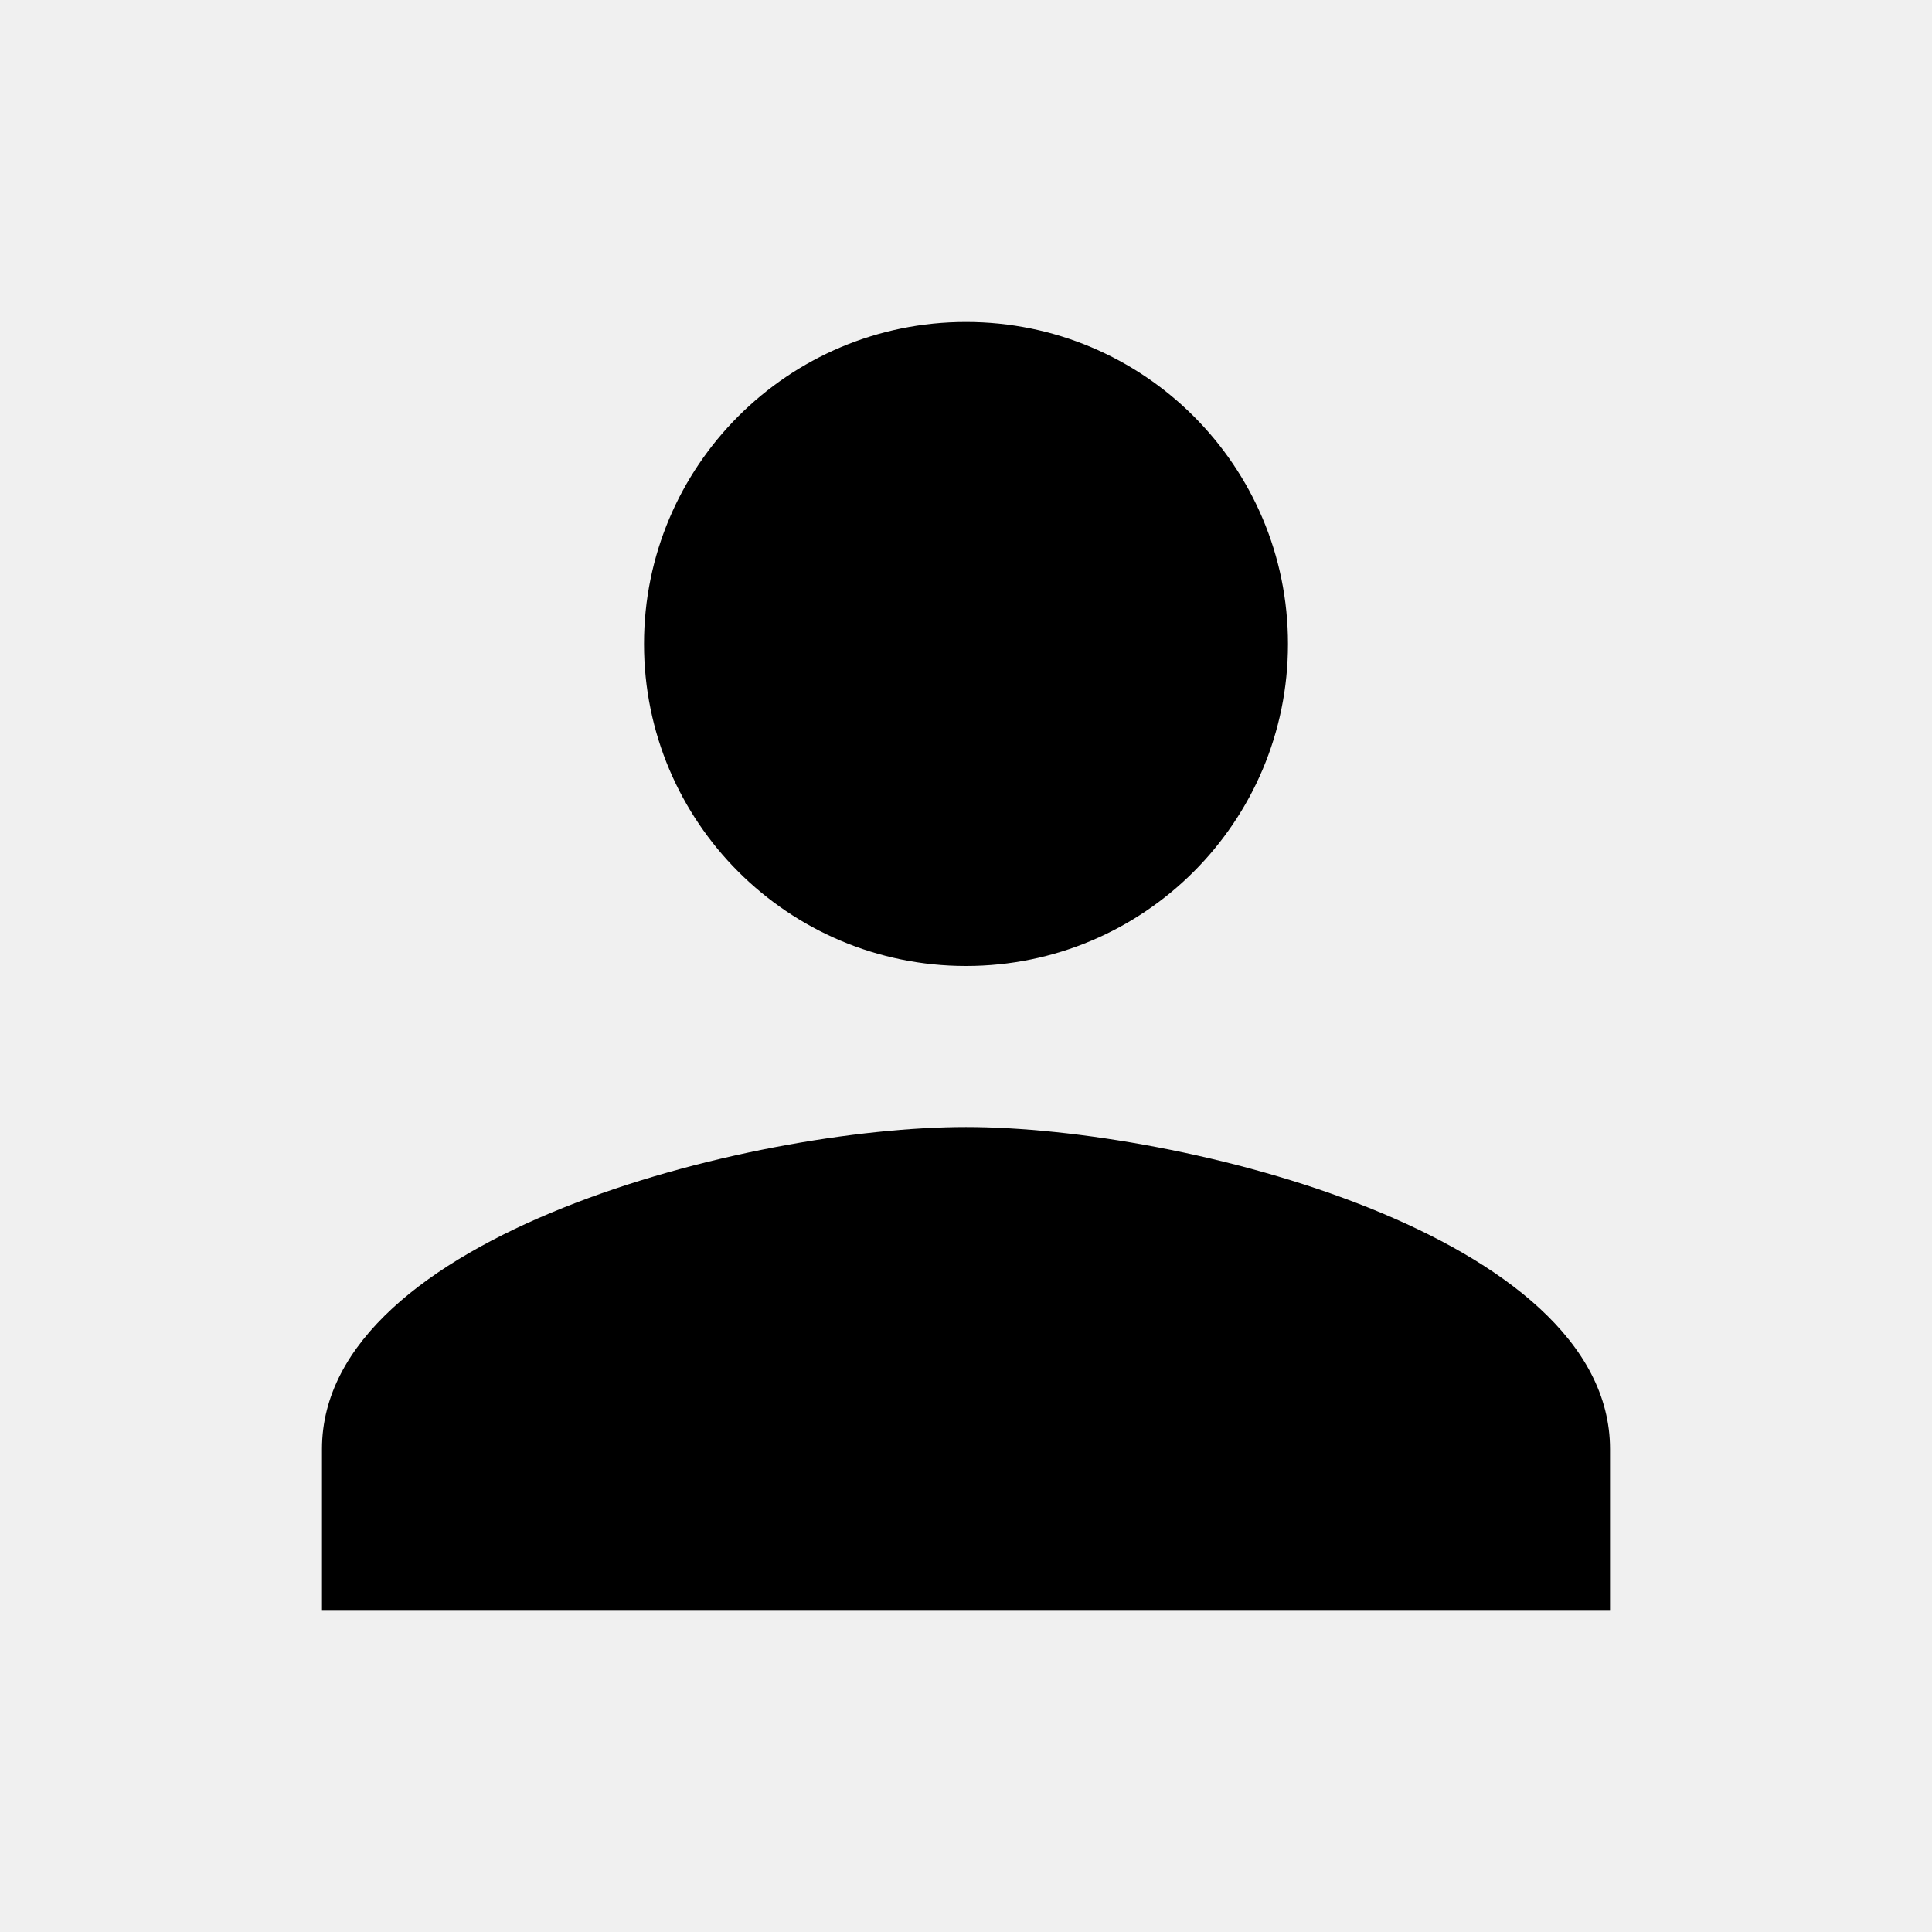
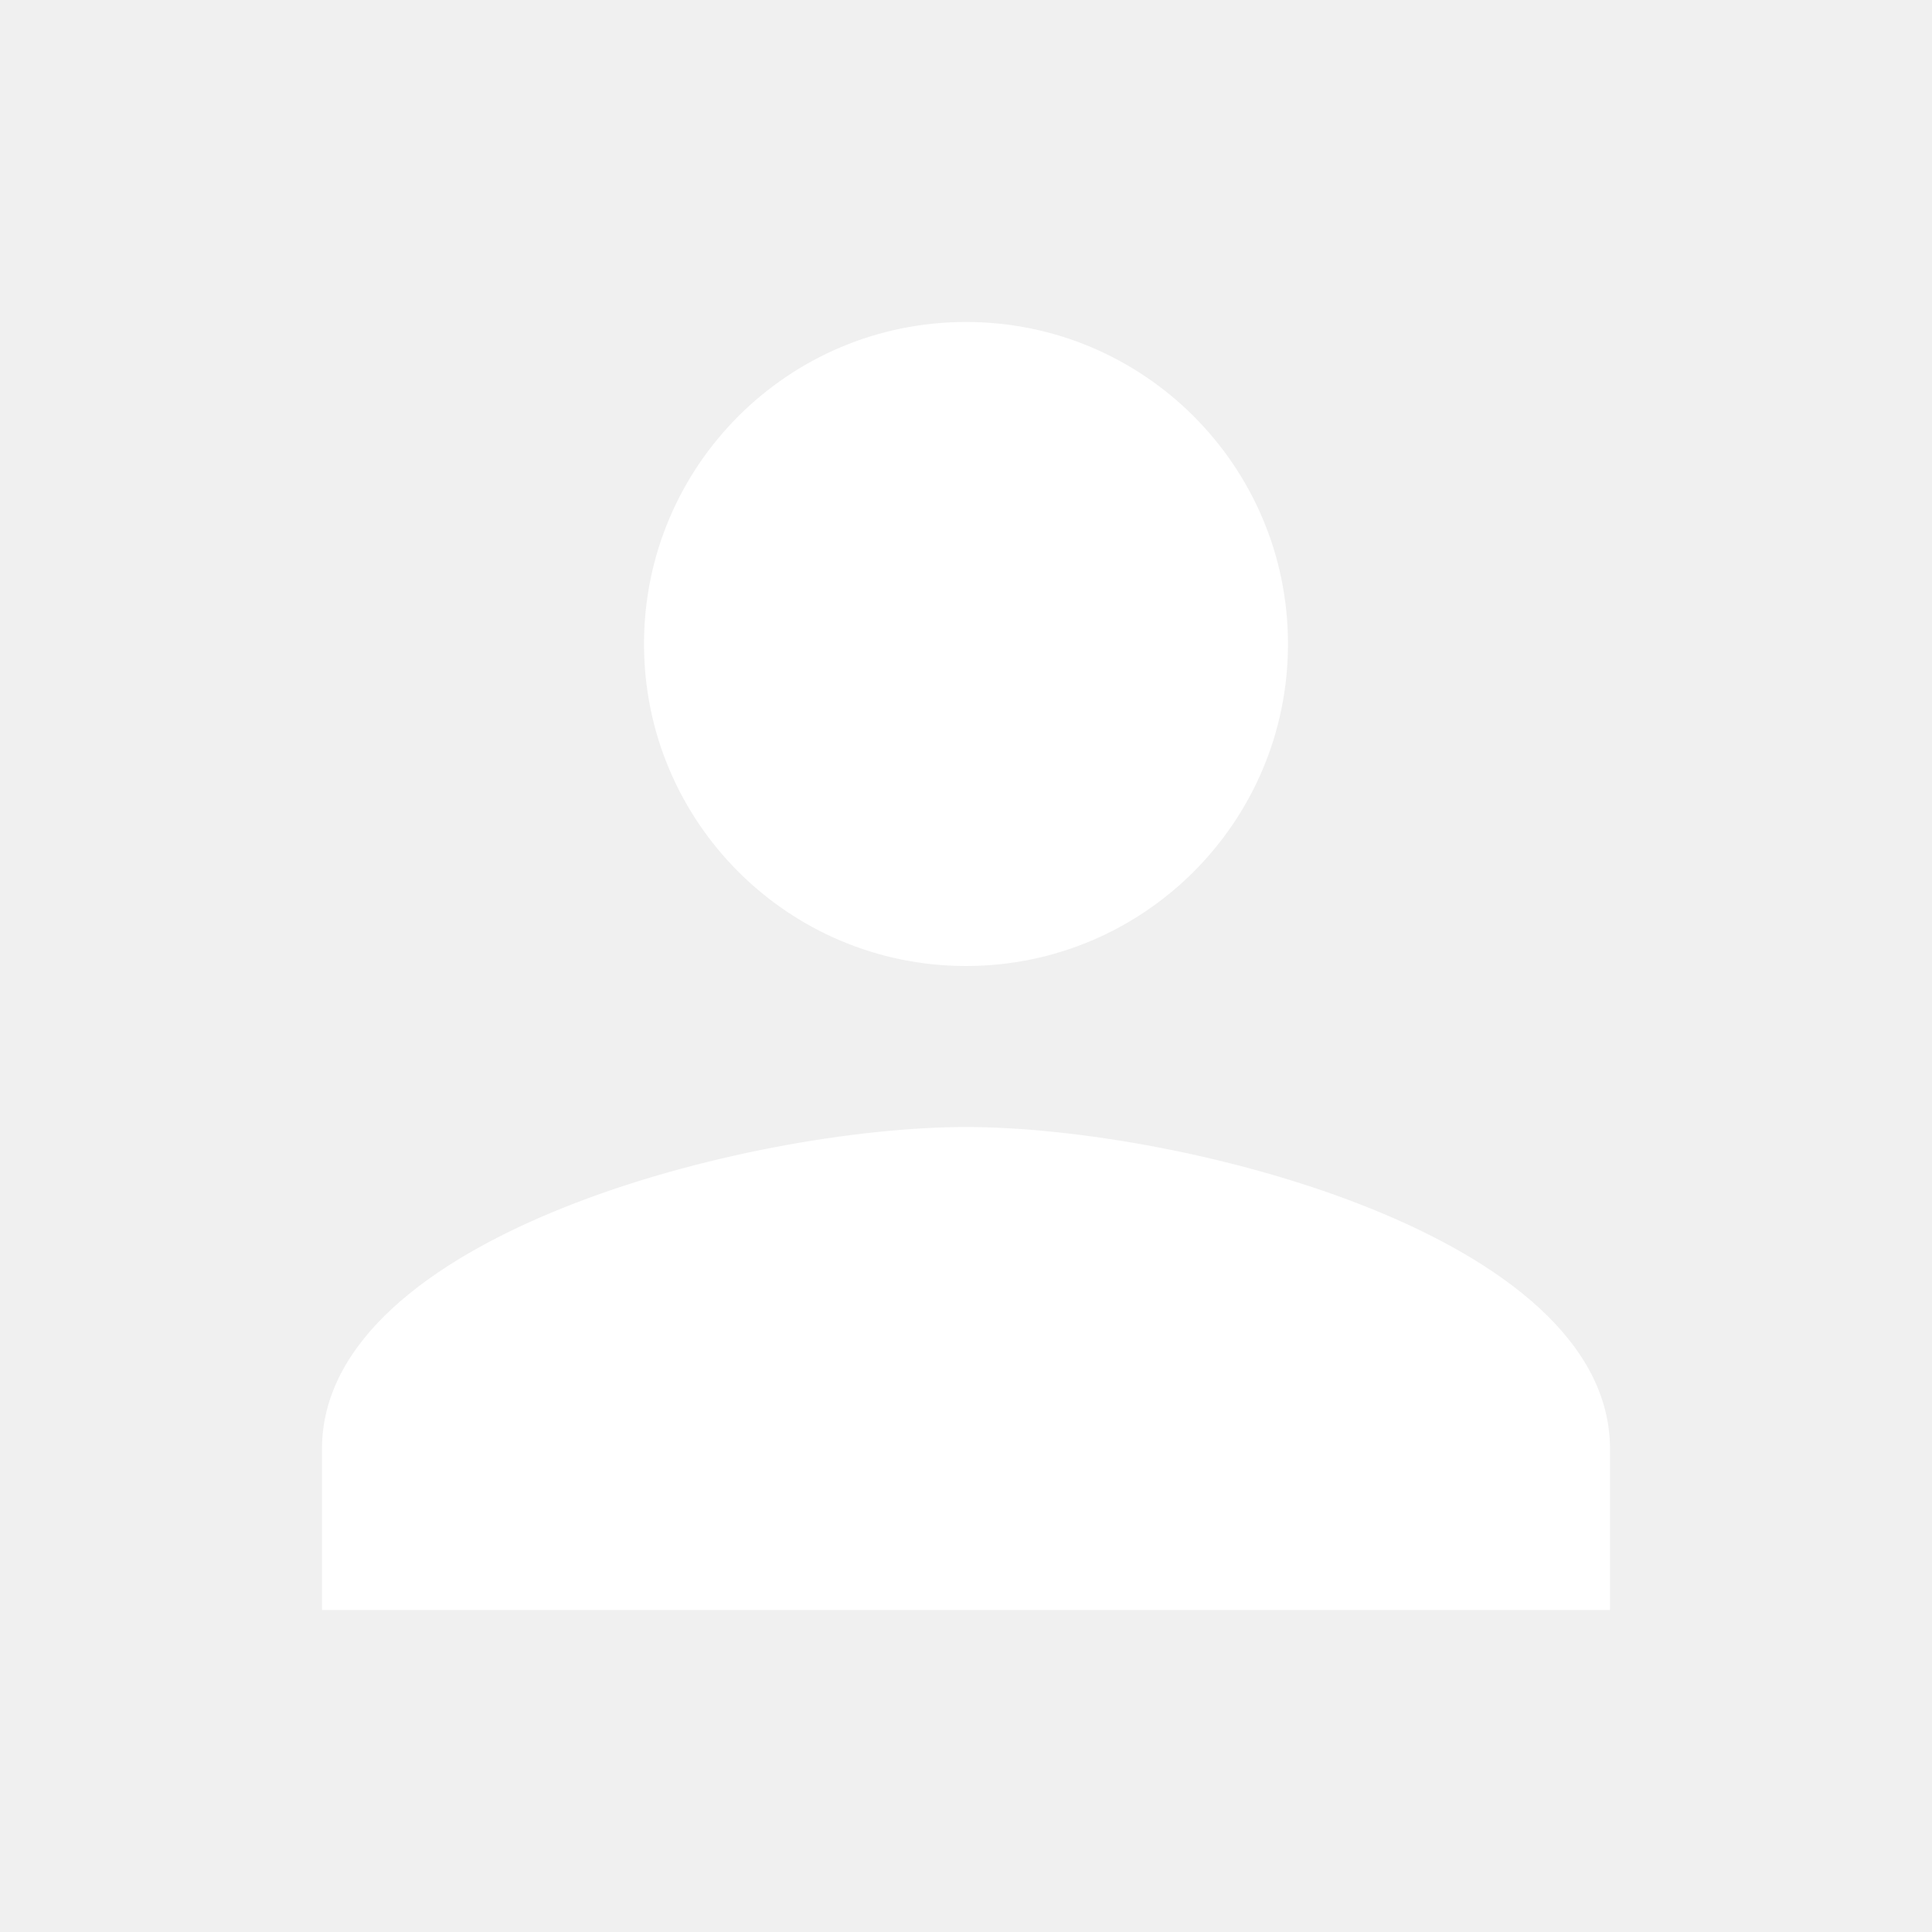
<svg xmlns="http://www.w3.org/2000/svg" id="cabinet" width="32" height="32">
-   <path d="M16 16a5.332 5.332 0 0 0 5.333-5.333A5.332 5.332 0 0 0 16 5.333a5.332 5.332 0 0 0-5.333 5.334A5.332 5.332 0 0 0 16 16zm0 2.667c-3.56 0-10.667 1.786-10.667 5.333v2.667h21.334V24c0-3.547-7.107-5.333-10.667-5.333z" />
+   <path fill="#fff" d="M16 16a5.332 5.332 0 0 0 5.333-5.333A5.332 5.332 0 0 0 16 5.333a5.332 5.332 0 0 0-5.333 5.334A5.332 5.332 0 0 0 16 16zm0 2.667c-3.56 0-10.667 1.786-10.667 5.333v2.667h21.334V24c0-3.547-7.107-5.333-10.667-5.333z" />
</svg>
